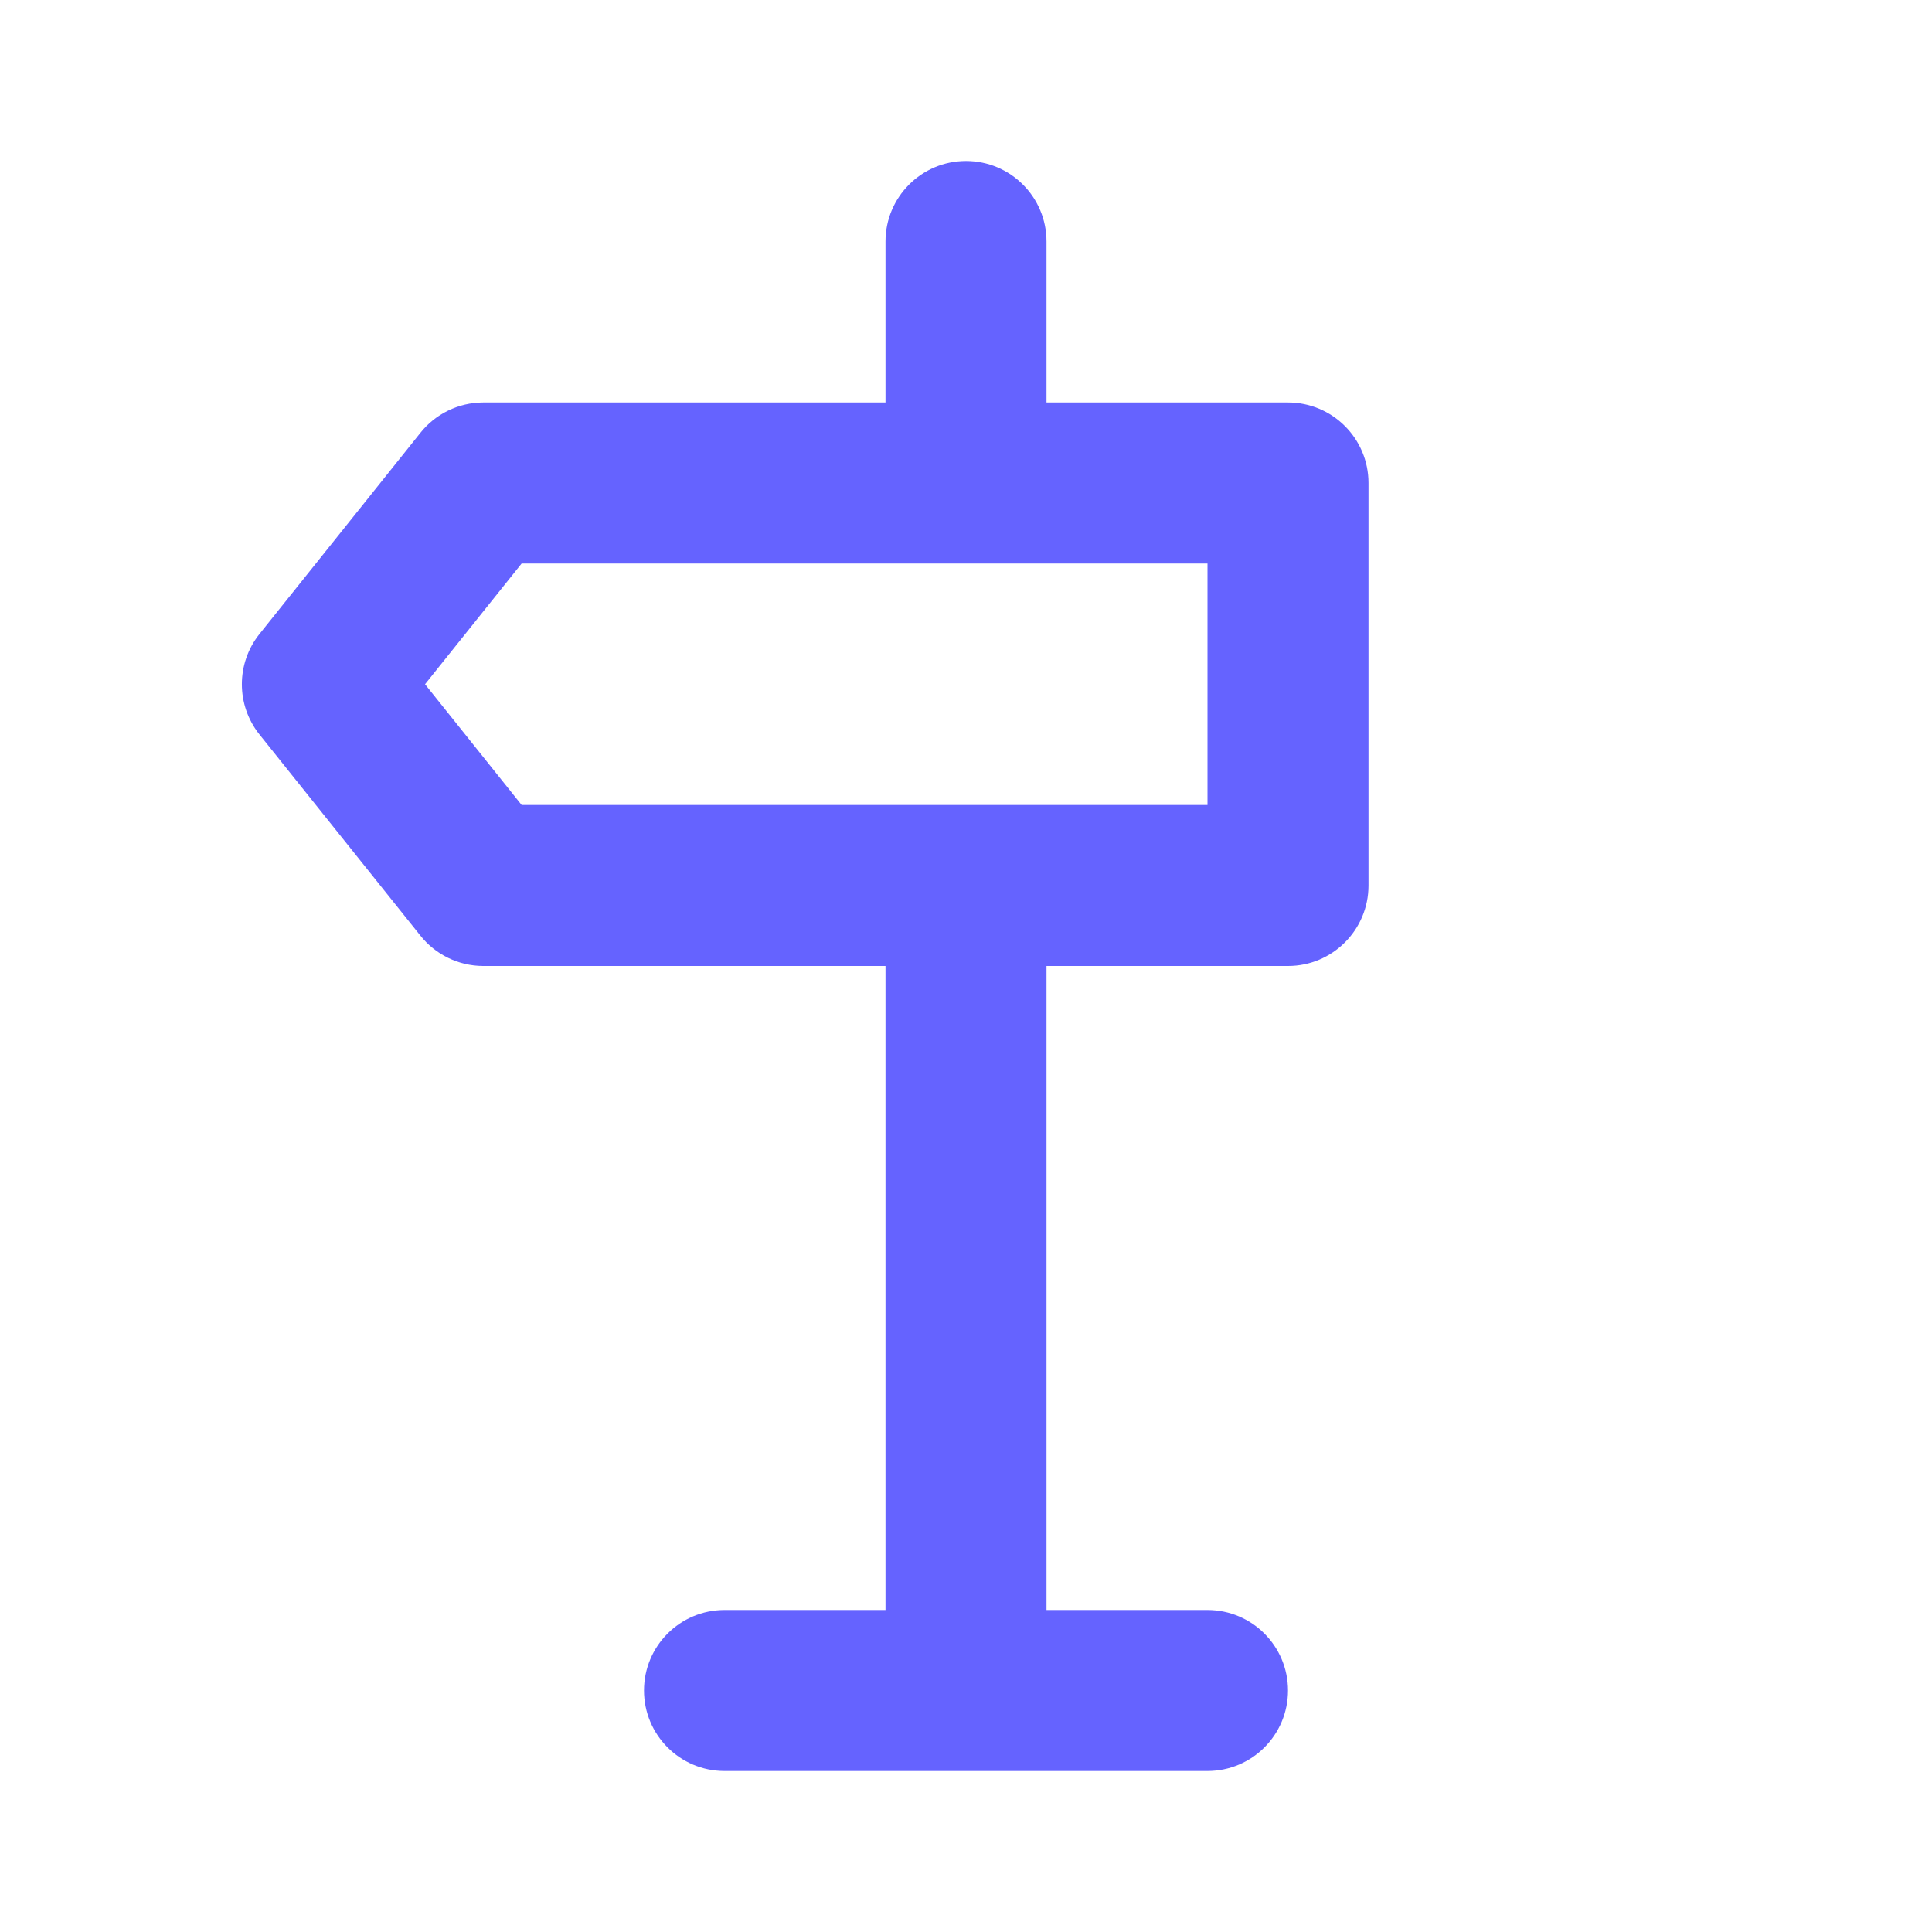
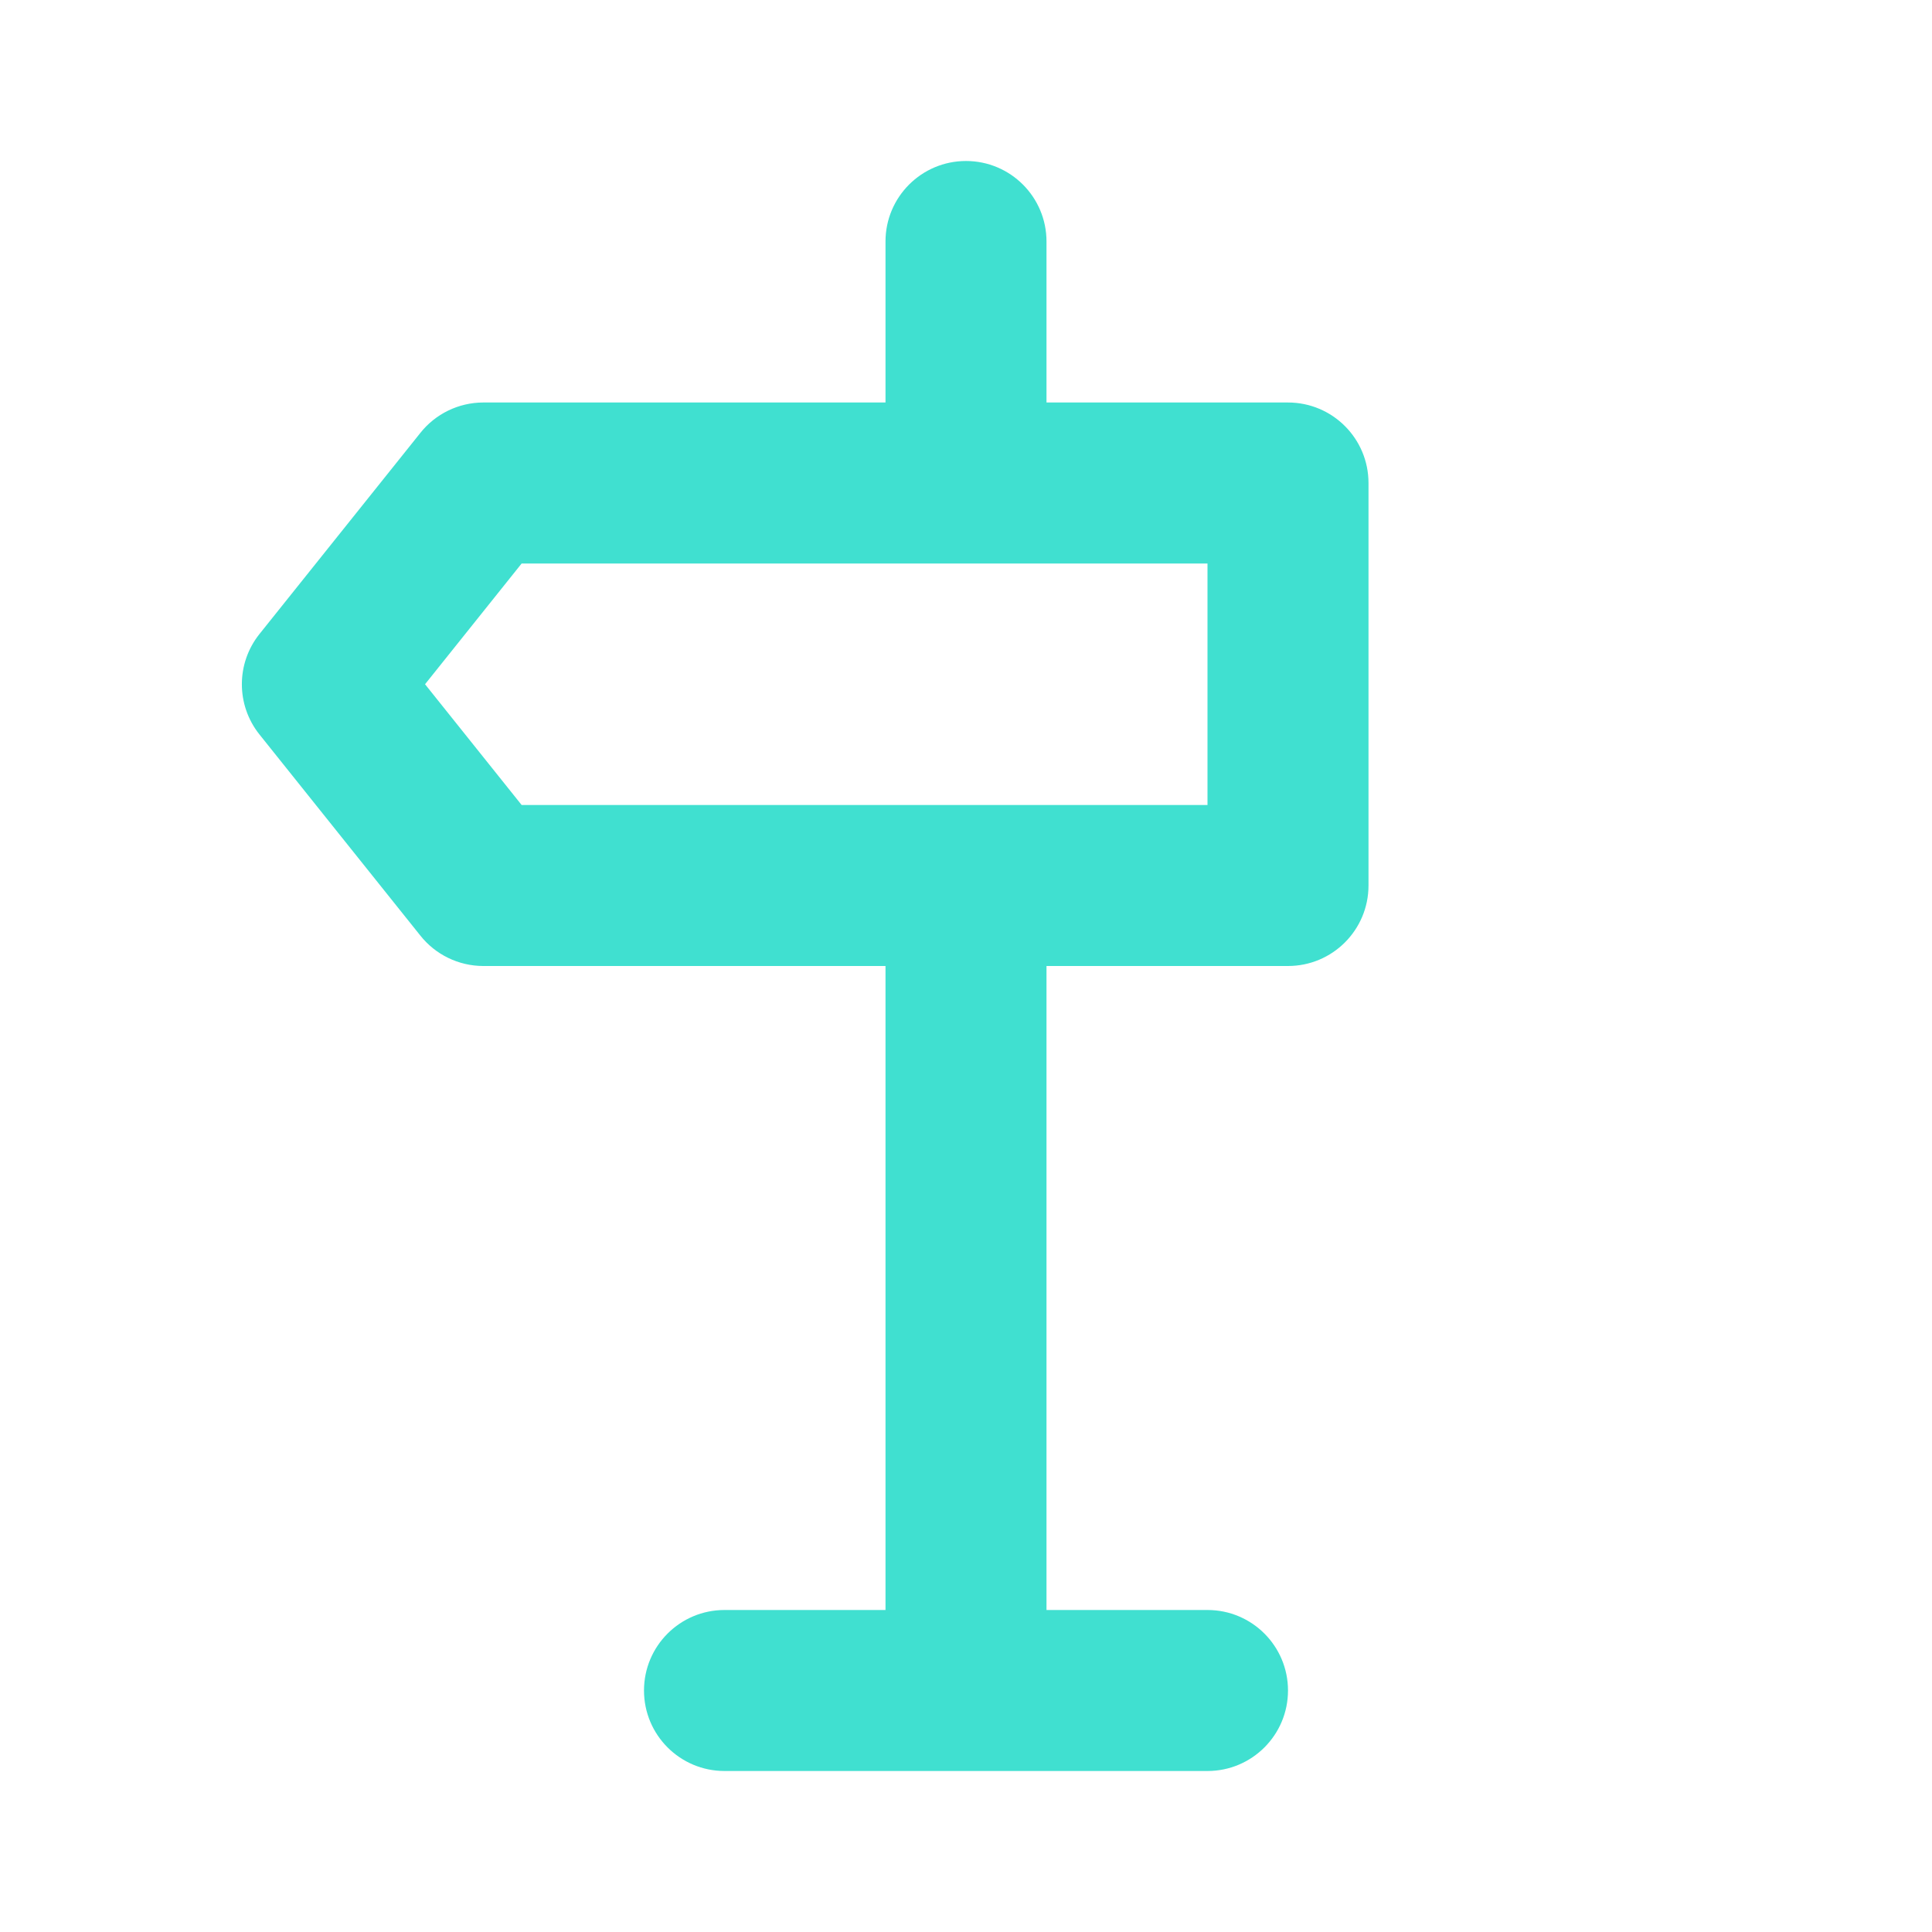
<svg xmlns="http://www.w3.org/2000/svg" data-name="Layer 1" viewBox="0 0 24 24">
-   <path d="M16,5H13V3a1,1,0,0,0-2,0V5H6a1,1,0,0,0-.78.38l-2,2.5a1,1,0,0,0,0,1.24l2,2.5A1,1,0,0,0,6,12h5v8H9a1,1,0,0,0,0,2h6a1,1,0,0,0,0-2H13V12h3a1,1,0,0,0,1-1V6A1,1,0,0,0,16,5Zm-1,5H6.48L5.28,8.5,6.48,7H15Z" fill="#6563ff" />
+   <path d="M16,5H13V3a1,1,0,0,0-2,0V5H6a1,1,0,0,0-.78.38l-2,2.5a1,1,0,0,0,0,1.24l2,2.5A1,1,0,0,0,6,12h5v8H9a1,1,0,0,0,0,2h6a1,1,0,0,0,0-2H13V12h3a1,1,0,0,0,1-1V6A1,1,0,0,0,16,5Zm-1,5H6.48L5.28,8.5,6.48,7H15Z" fill="turquoise" />
</svg>
